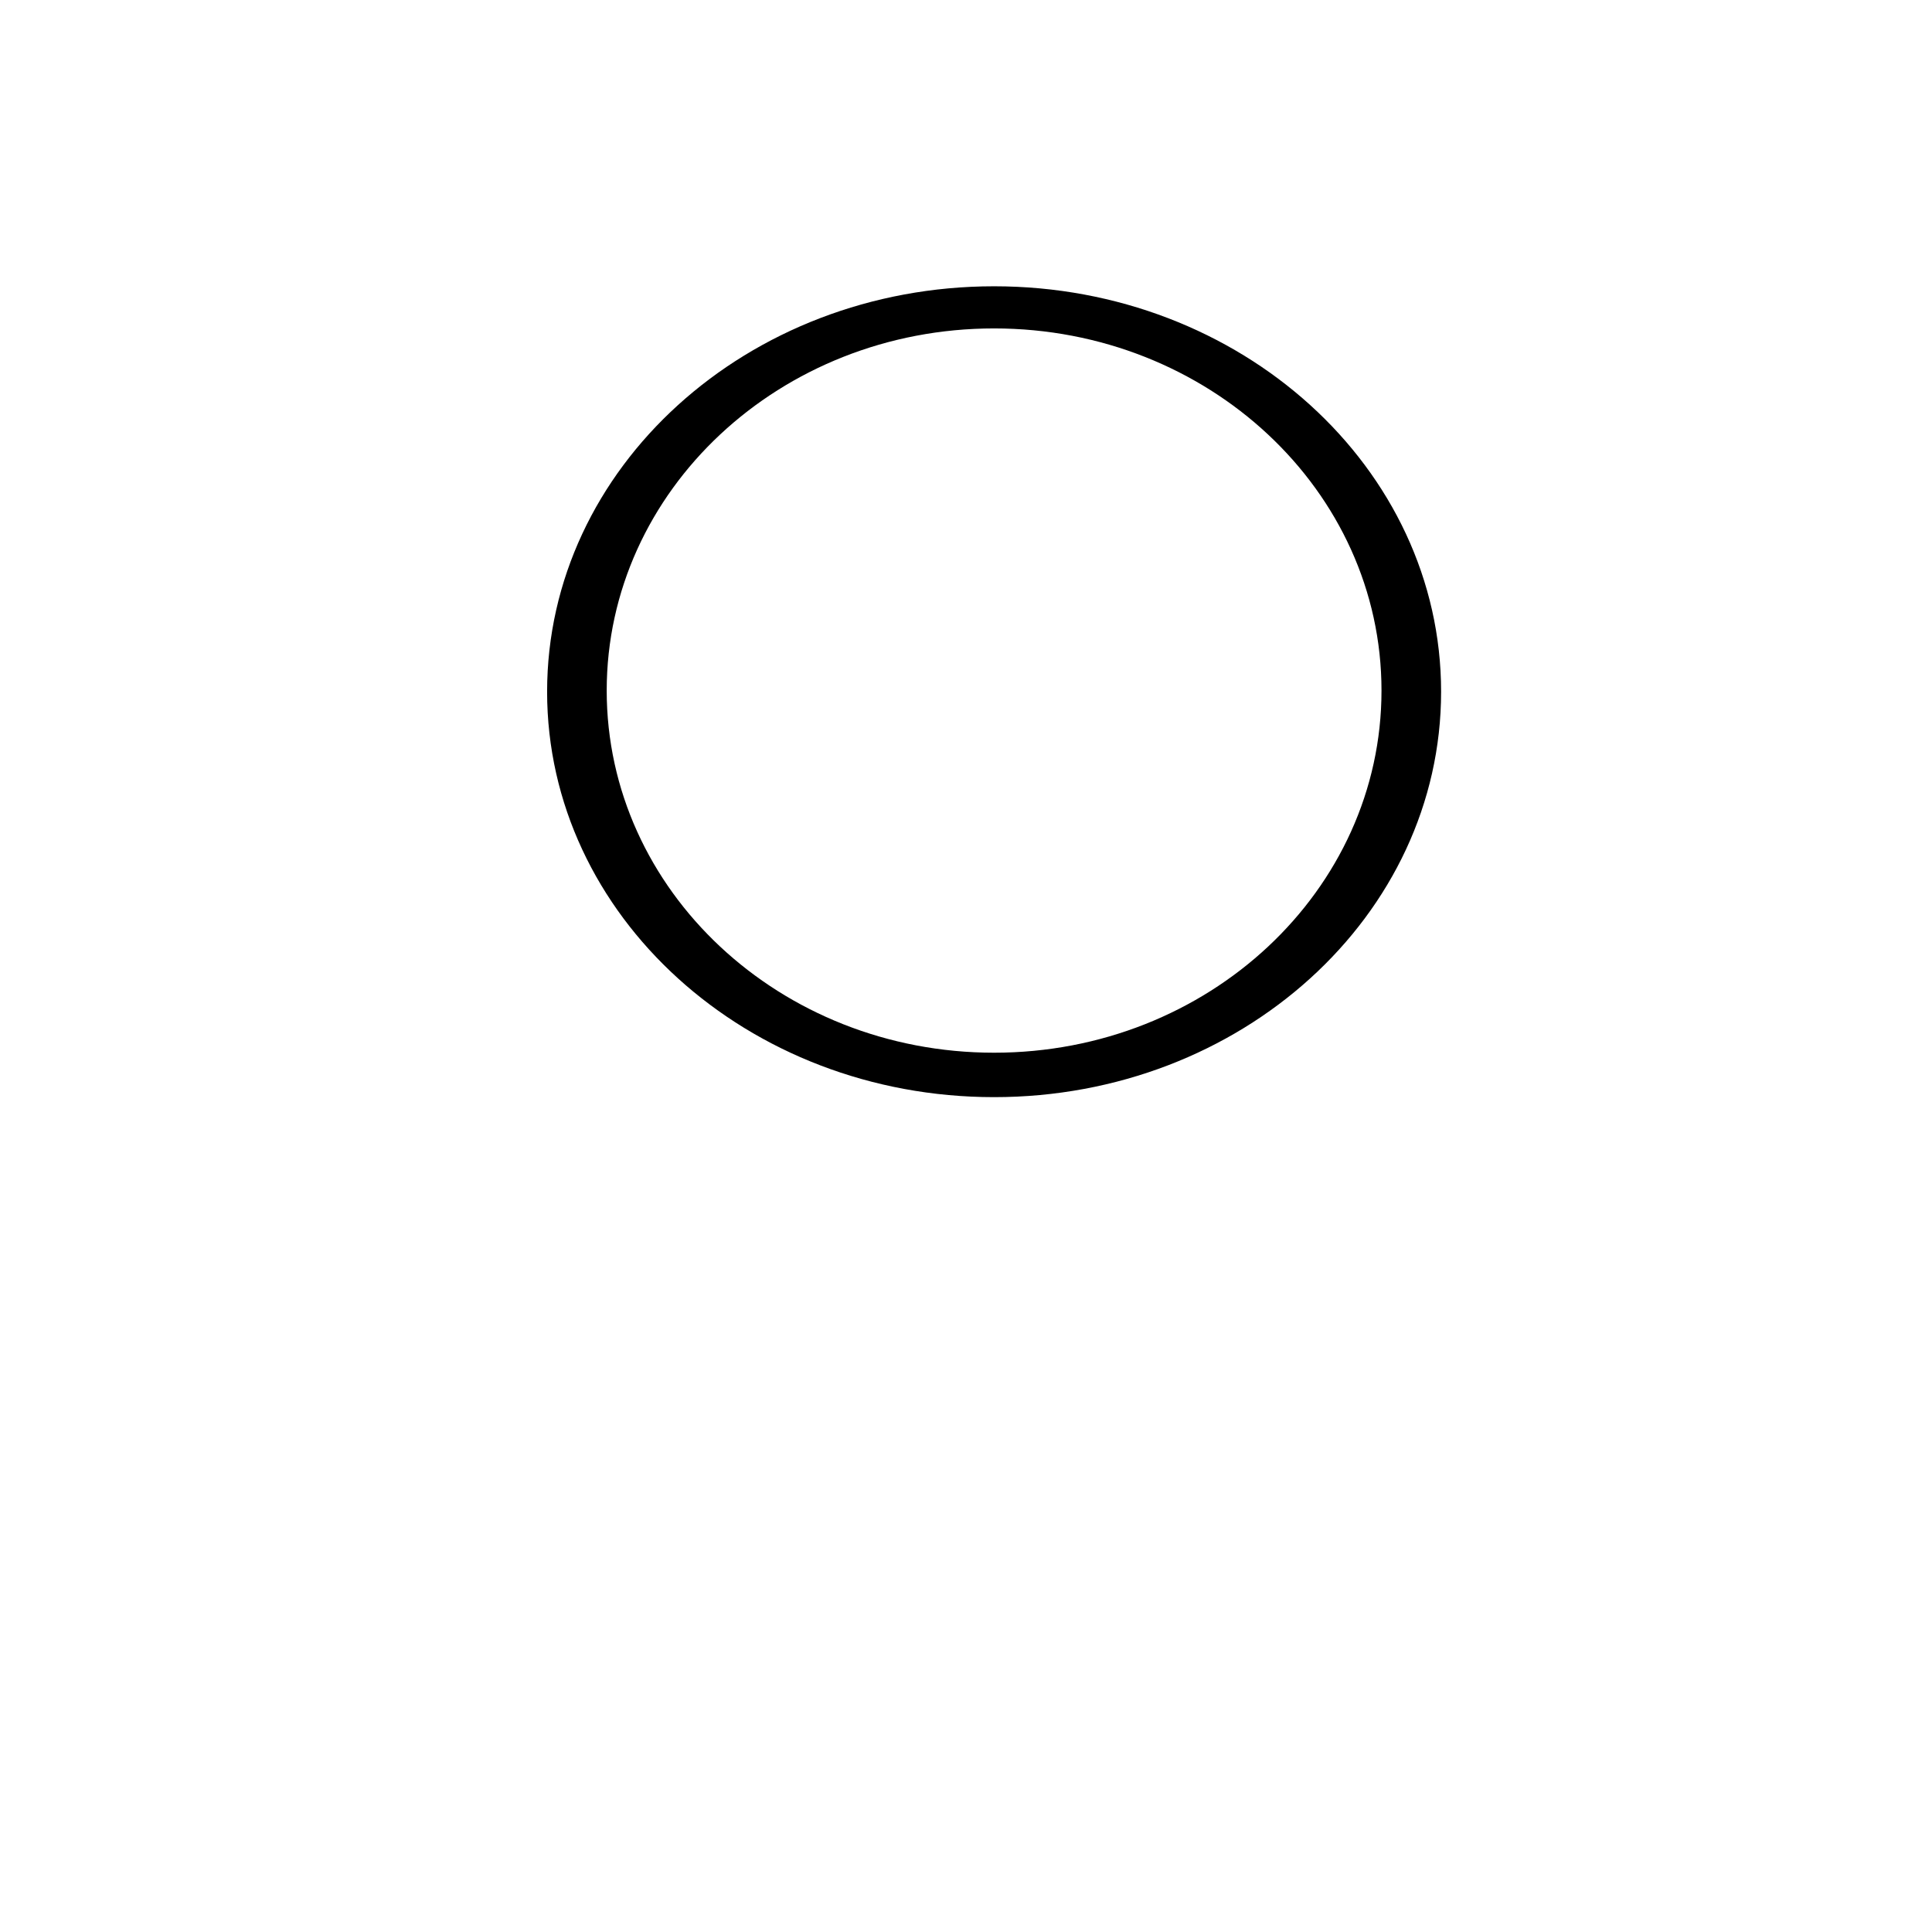
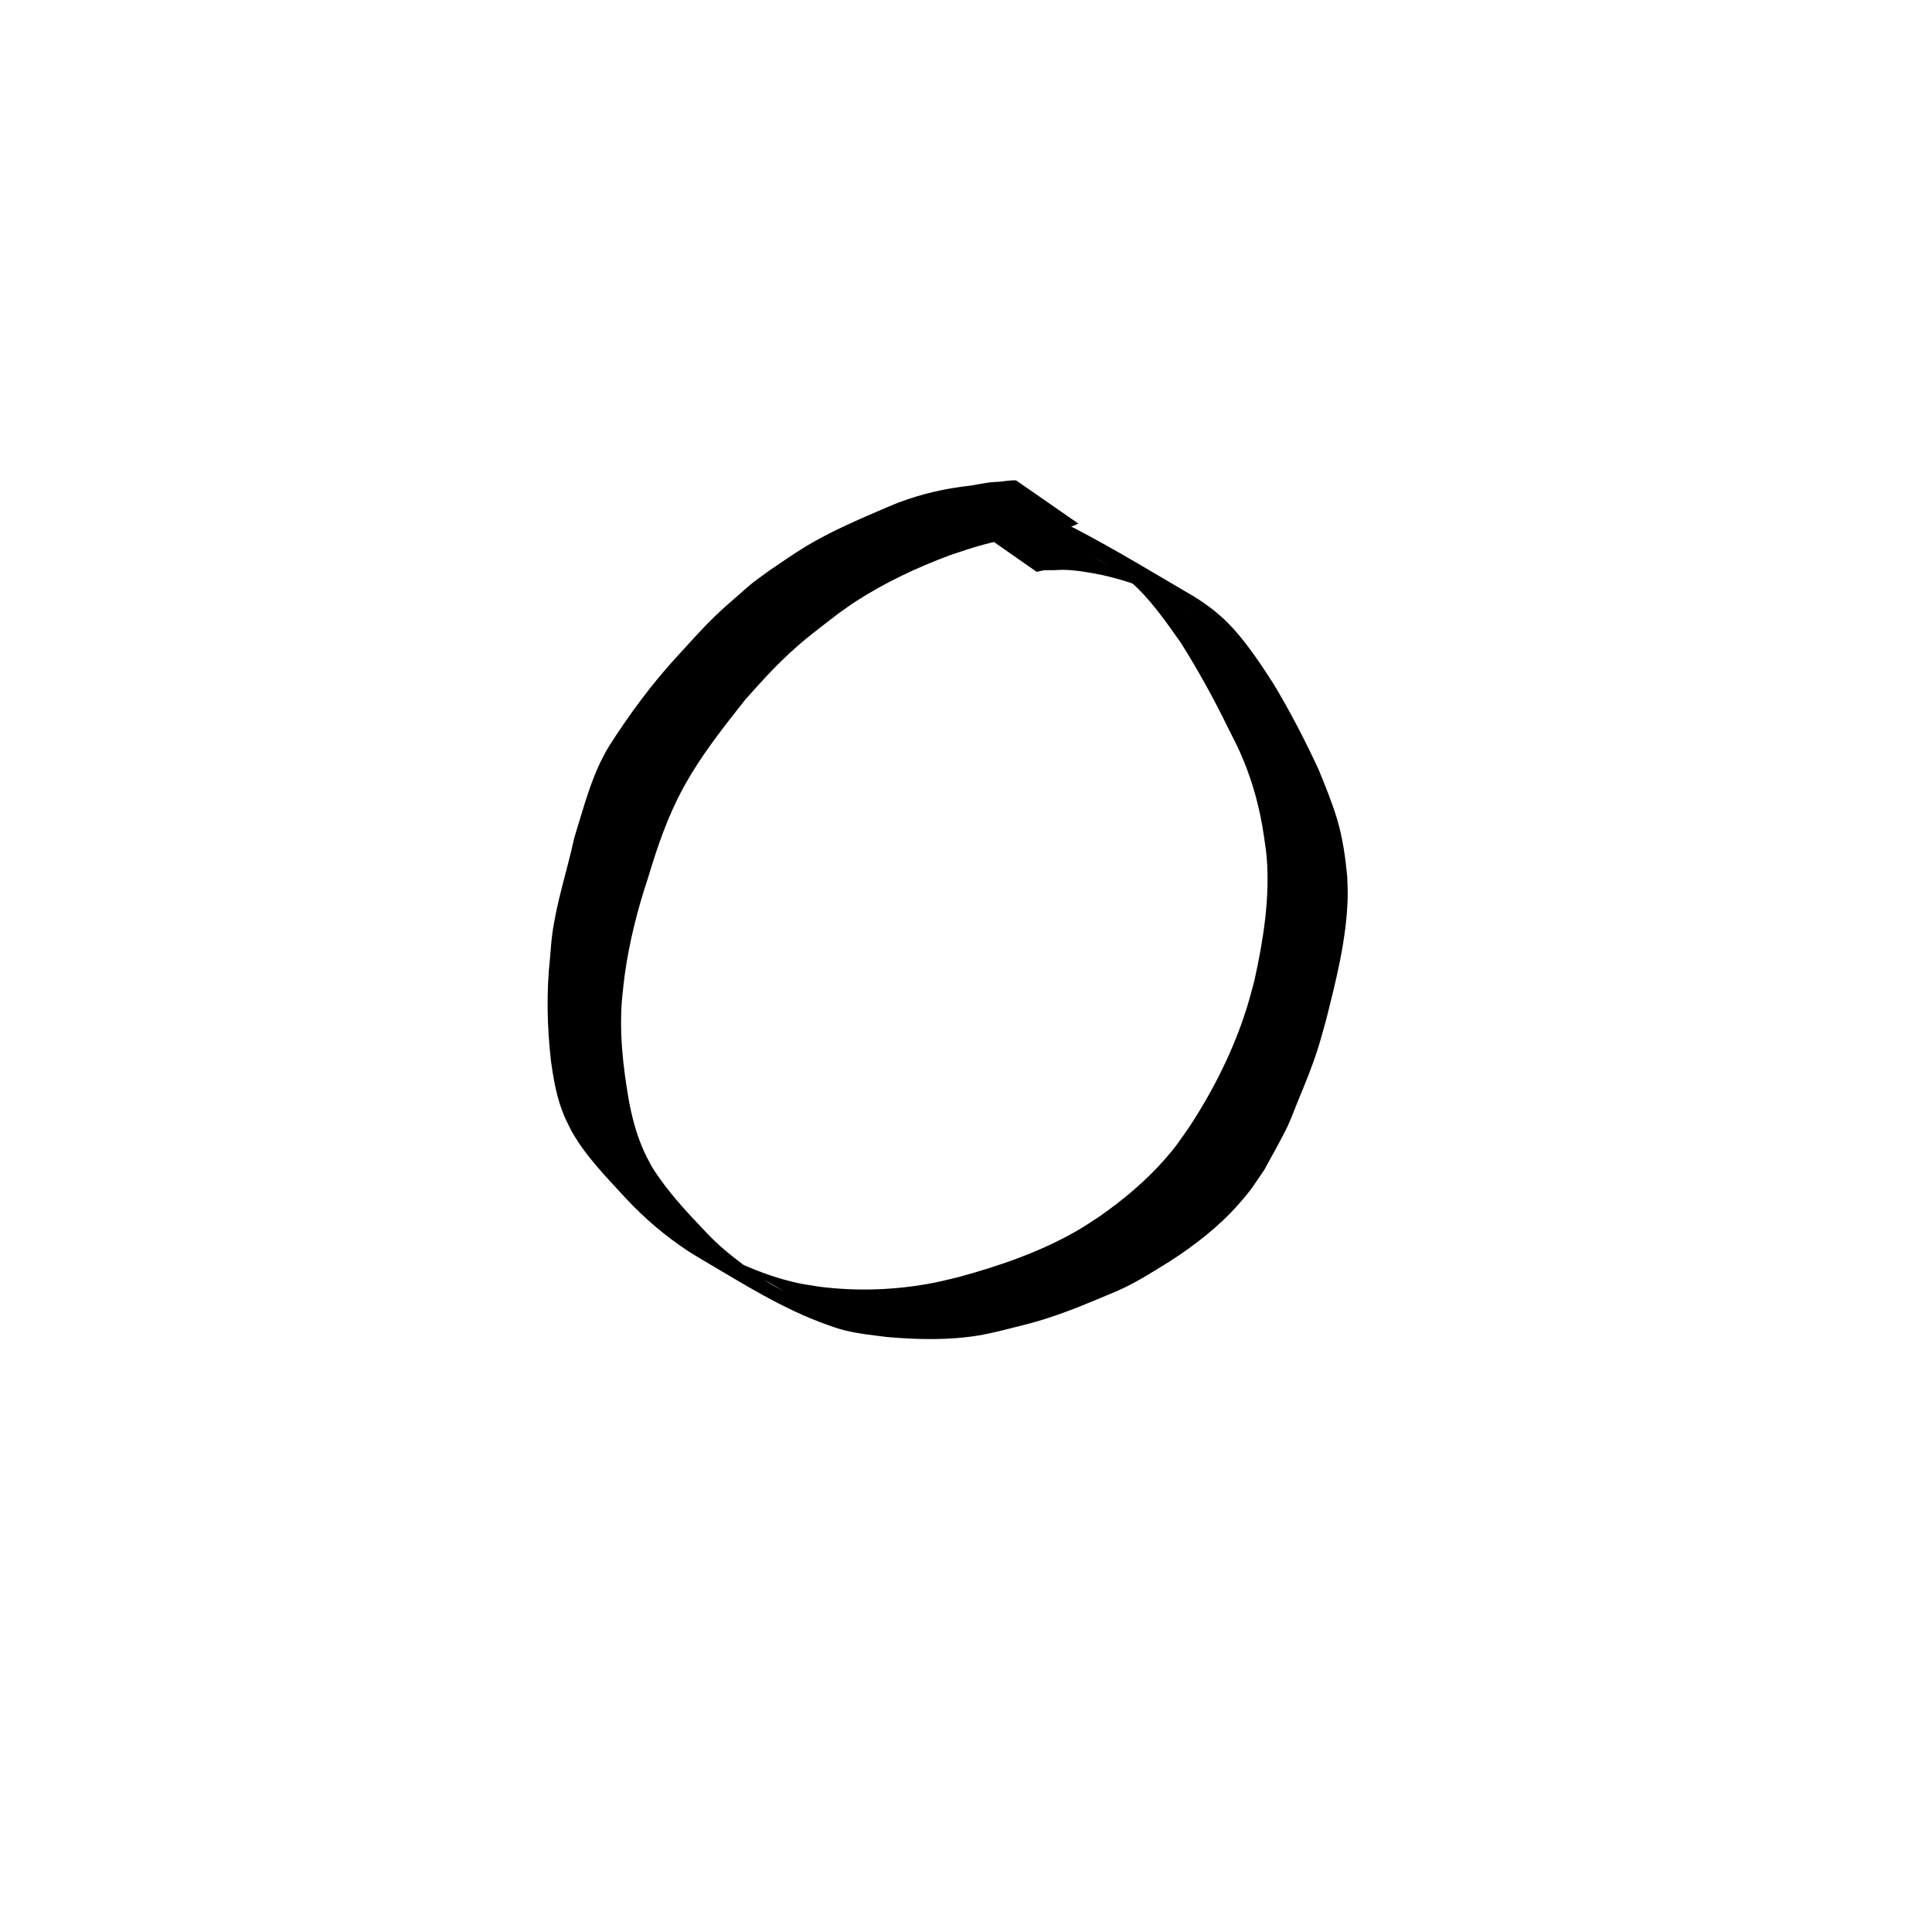
<svg xmlns="http://www.w3.org/2000/svg" width="1000" height="1000" viewBox="0 0 264.583 264.583" version="1.1" id="svg1">
  <defs id="defs1" />
-   <g id="layer1" transform="matrix(0.6169697,0,0,0.614191,54.5202,14.83073)">
-     <path id="path8" style="fill:#000000;stroke:none;stroke-width:5.165" d="m 132.292,39.687 a 99.219,90.399 0 0 0 -99.219,90.399 99.219,90.399 0 0 0 99.219,90.4 99.219,90.399 0 0 0 99.219,-90.4 99.219,90.399 0 0 0 -99.219,-90.399 z m 0,9.395 a 85.99,80.748 0 0 1 85.99,80.748 85.99,80.748 0 0 1 -85.99,80.749 85.99,80.748 0 0 1 -85.99,-80.749 85.99,80.748 0 0 1 85.99,-80.748 z" />
-   </g>
+   <path style="fill:#000000;stroke-width:0.265" id="path1" d="m 139.156,65.791 c -0.777,-0.052 -1.539,0.119 -2.31,0.182 -0.403,0.033 -0.809,0.033 -1.21,0.08 -0.916,0.108 -1.82,0.303 -2.73,0.455 -3.336,0.356 -6.636,1.103 -9.778,2.288 -0.814,0.307 -1.606,0.667 -2.409,1 -3.5,1.501 -7.023,3.041 -10.3,4.996 -1.486,0.887 -3.525,2.301 -4.959,3.274 -2.881,2.102 -1.791,1.211 -4.532,3.606 -1.925,1.681 -2.575,2.228 -4.361,4.062 -0.863,0.885 -3.205,3.465 -4.05,4.391 -3.359,3.68 -6.308,7.698 -9,11.883 -2.429,3.902 -3.512,8.373 -4.867,12.712 -0.971,4.495 -2.472,8.895 -3.053,13.47 -0.123,0.971 -0.177,1.949 -0.265,2.924 -0.52,4.731 -0.413,9.486 0.123,14.206 0.307,2.202 0.683,4.424 1.435,6.526 0.442,1.235 0.746,1.77 1.325,2.948 1.946,3.524 4.839,6.409 7.534,9.363 2.54,2.714 5.397,5.146 8.505,7.189 0.661,0.435 1.352,0.824 2.027,1.236 5.495,3.233 10.929,6.687 16.961,8.831 0.798,0.284 1.598,0.568 2.42,0.773 1.902,0.474 3.923,0.672 5.858,0.921 4.164,0.354 8.405,0.459 12.546,-0.227 1.906,-0.316 4.71,-1.068 6.57,-1.538 3.45,-0.887 6.763,-2.192 10.039,-3.573 1.109,-0.468 2.234,-0.905 3.316,-1.432 2.259,-1.102 4.024,-2.255 6.158,-3.564 3.463,-2.23 6.757,-4.771 9.488,-7.872 1.785,-2.027 1.995,-2.484 3.522,-4.722 0.558,-1.018 2.637,-4.773 3.114,-5.802 0.536,-1.157 0.973,-2.357 1.456,-3.538 1.146,-2.804 1.848,-4.409 2.771,-7.3 0.405,-1.267 0.732,-2.556 1.099,-3.834 1.386,-5.494 2.81,-11.079 2.961,-16.779 0.025,-0.957 -0.038,-1.915 -0.057,-2.872 -0.255,-2.636 -0.621,-5.272 -1.375,-7.818 -0.694,-2.343 -1.642,-4.625 -2.563,-6.885 -1.858,-3.997 -3.885,-7.924 -6.161,-11.7 -1.693,-2.622 -3.431,-5.27 -5.533,-7.591 -0.387,-0.427 -0.804,-0.825 -1.206,-1.238 -0.45,-0.39 -0.885,-0.797 -1.35,-1.17 -0.728,-0.584 -2.026,-1.504 -2.845,-1.984 -5.426,-3.178 -10.823,-6.469 -16.411,-9.377 -2.509,-1.282 -5.268,-1.915 -7.997,-2.532 -1.119,-0.216 -2.248,-0.371 -3.383,-0.475 -0.334,-0.031 -0.668,-0.088 -1.004,-0.081 -0.823,0.018 -1.5,0.209 -2.3,0.385 -1.333,0.513 -0.638,0.323 -2.09,0.56 0,0 11.681,8.162 11.681,8.162 v 0 c 1.466,-0.311 0.664,-0.209 2.415,-0.229 0.402,-0.015 0.804,-0.051 1.206,-0.045 1.766,0.026 3.527,0.353 5.253,0.69 2.591,0.59 5.154,1.324 7.492,2.625 4.398,2.351 11.507,6.61 -8.169,-4.828 -0.5,-0.291 1.012,0.562 1.504,0.865 1.445,0.888 1.526,1.002 2.862,2.024 0.418,0.378 0.853,0.738 1.254,1.134 2.275,2.249 4.11,4.907 5.949,7.508 2.363,3.763 4.51,7.654 6.459,11.648 0.876,1.74 1.379,2.656 2.123,4.472 1.336,3.261 2.24,6.681 2.753,10.165 0.13,0.97 0.304,1.935 0.389,2.91 0.496,5.682 -0.46,11.576 -1.683,17.104 -0.354,1.258 -0.668,2.529 -1.061,3.775 -1.798,5.695 -4.488,11.063 -7.745,16.058 -1.453,2.084 -1.766,2.657 -3.435,4.561 -2.632,3.001 -5.703,5.569 -8.969,7.85 -0.95,0.607 -1.876,1.253 -2.85,1.822 -5.106,2.983 -10.741,4.918 -16.423,6.468 -1.107,0.257 -2.205,0.551 -3.32,0.77 -5.14,1.012 -10.432,1.211 -15.63,0.572 -1.025,-0.173 -2.059,-0.299 -3.075,-0.518 -2.631,-0.565 -5.165,-1.481 -7.624,-2.562 -0.777,-0.342 -3.021,-1.538 -2.308,-1.078 2.625,1.691 5.37,3.188 8.055,4.781 -0.685,-0.383 -1.387,-0.738 -2.056,-1.149 -1.187,-0.73 -2.642,-1.815 -3.75,-2.657 -1.742,-1.322 -3.426,-2.716 -4.916,-4.324 -2.67,-2.787 -5.342,-5.646 -7.39,-8.934 -0.638,-1.206 -0.843,-1.524 -1.367,-2.779 -0.864,-2.07 -1.415,-4.254 -1.816,-6.456 -0.804,-4.713 -1.337,-9.48 -0.857,-14.264 0.108,-0.938 0.194,-1.88 0.324,-2.815 0.628,-4.502 1.742,-8.922 3.181,-13.23 1.269,-4.252 2.713,-8.482 4.851,-12.387 0.361,-0.627 0.707,-1.264 1.083,-1.882 2.163,-3.556 4.766,-6.835 7.335,-10.1 1.958,-2.205 3.916,-4.391 6.087,-6.392 1.788,-1.648 2.608,-2.271 4.522,-3.769 0.723,-0.566 1.454,-1.123 2.18,-1.685 0.786,-0.547 1.555,-1.12 2.359,-1.641 4.019,-2.602 8.388,-4.653 12.864,-6.328 1.889,-0.63 2.874,-0.993 4.757,-1.499 2.432,-0.654 4.923,-1.041 7.386,-1.549 1.862,-0.286 3.803,-0.45 5.511,-1.312 z" />
</svg>
